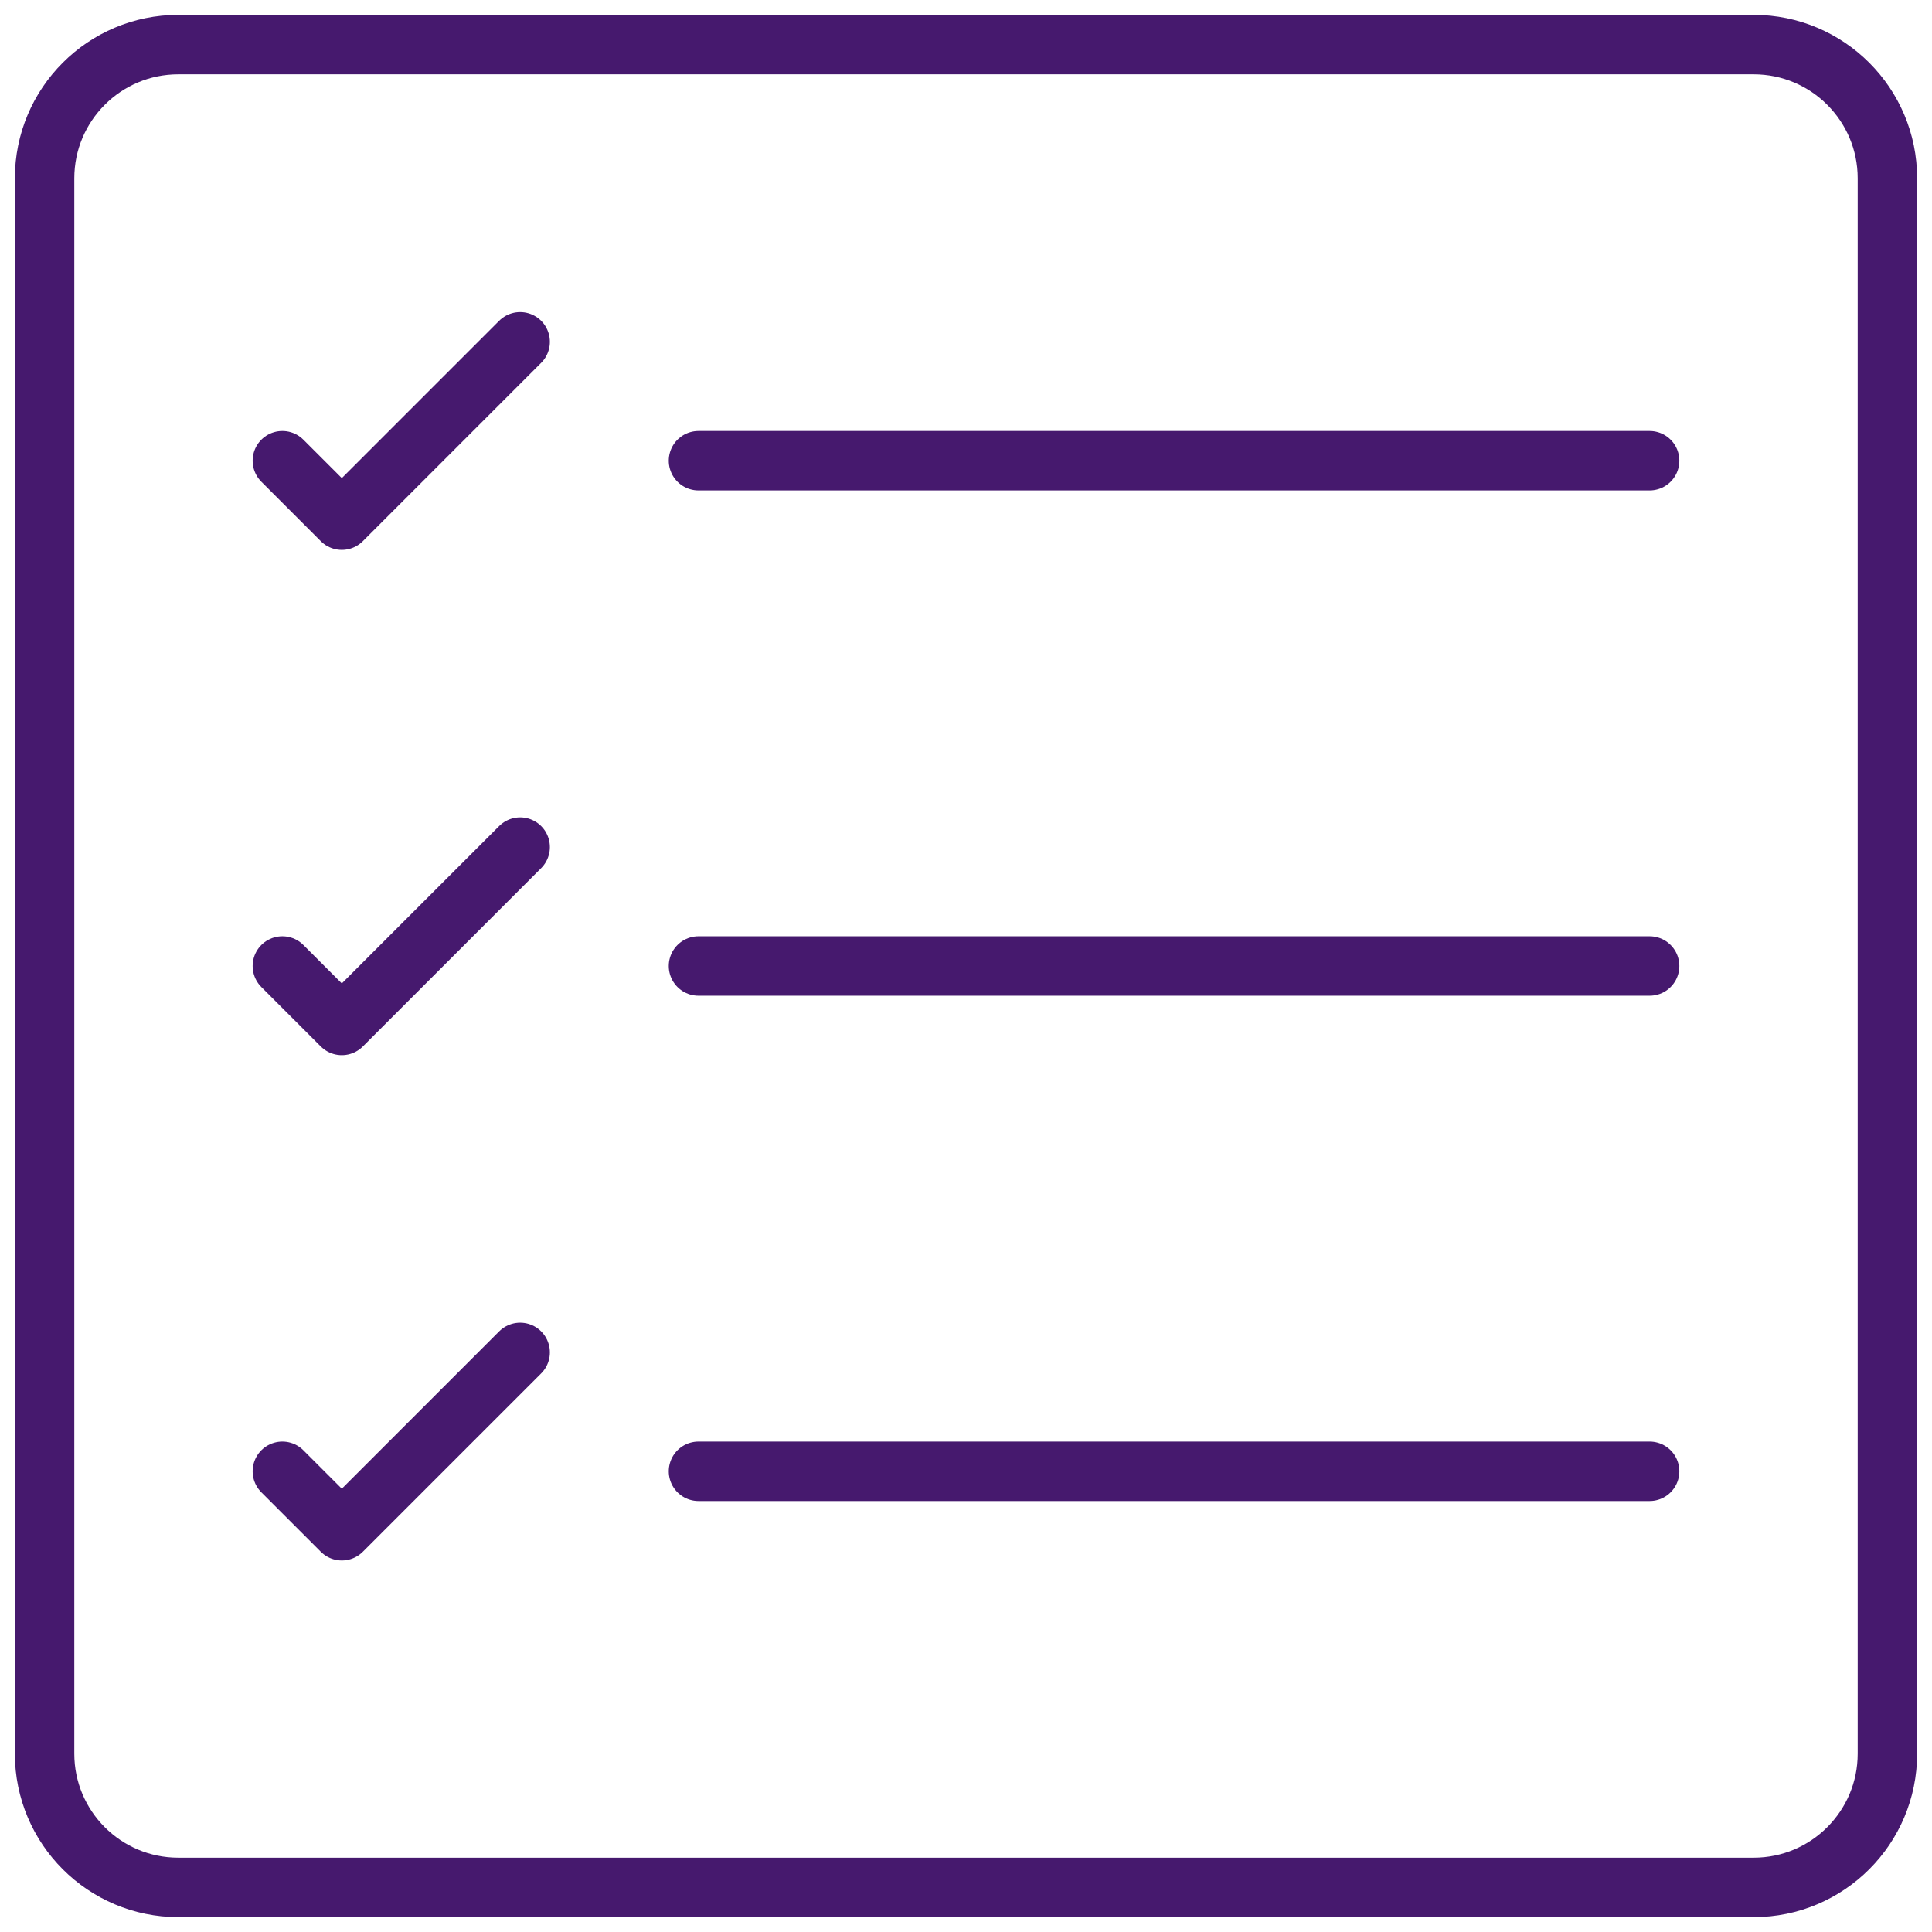
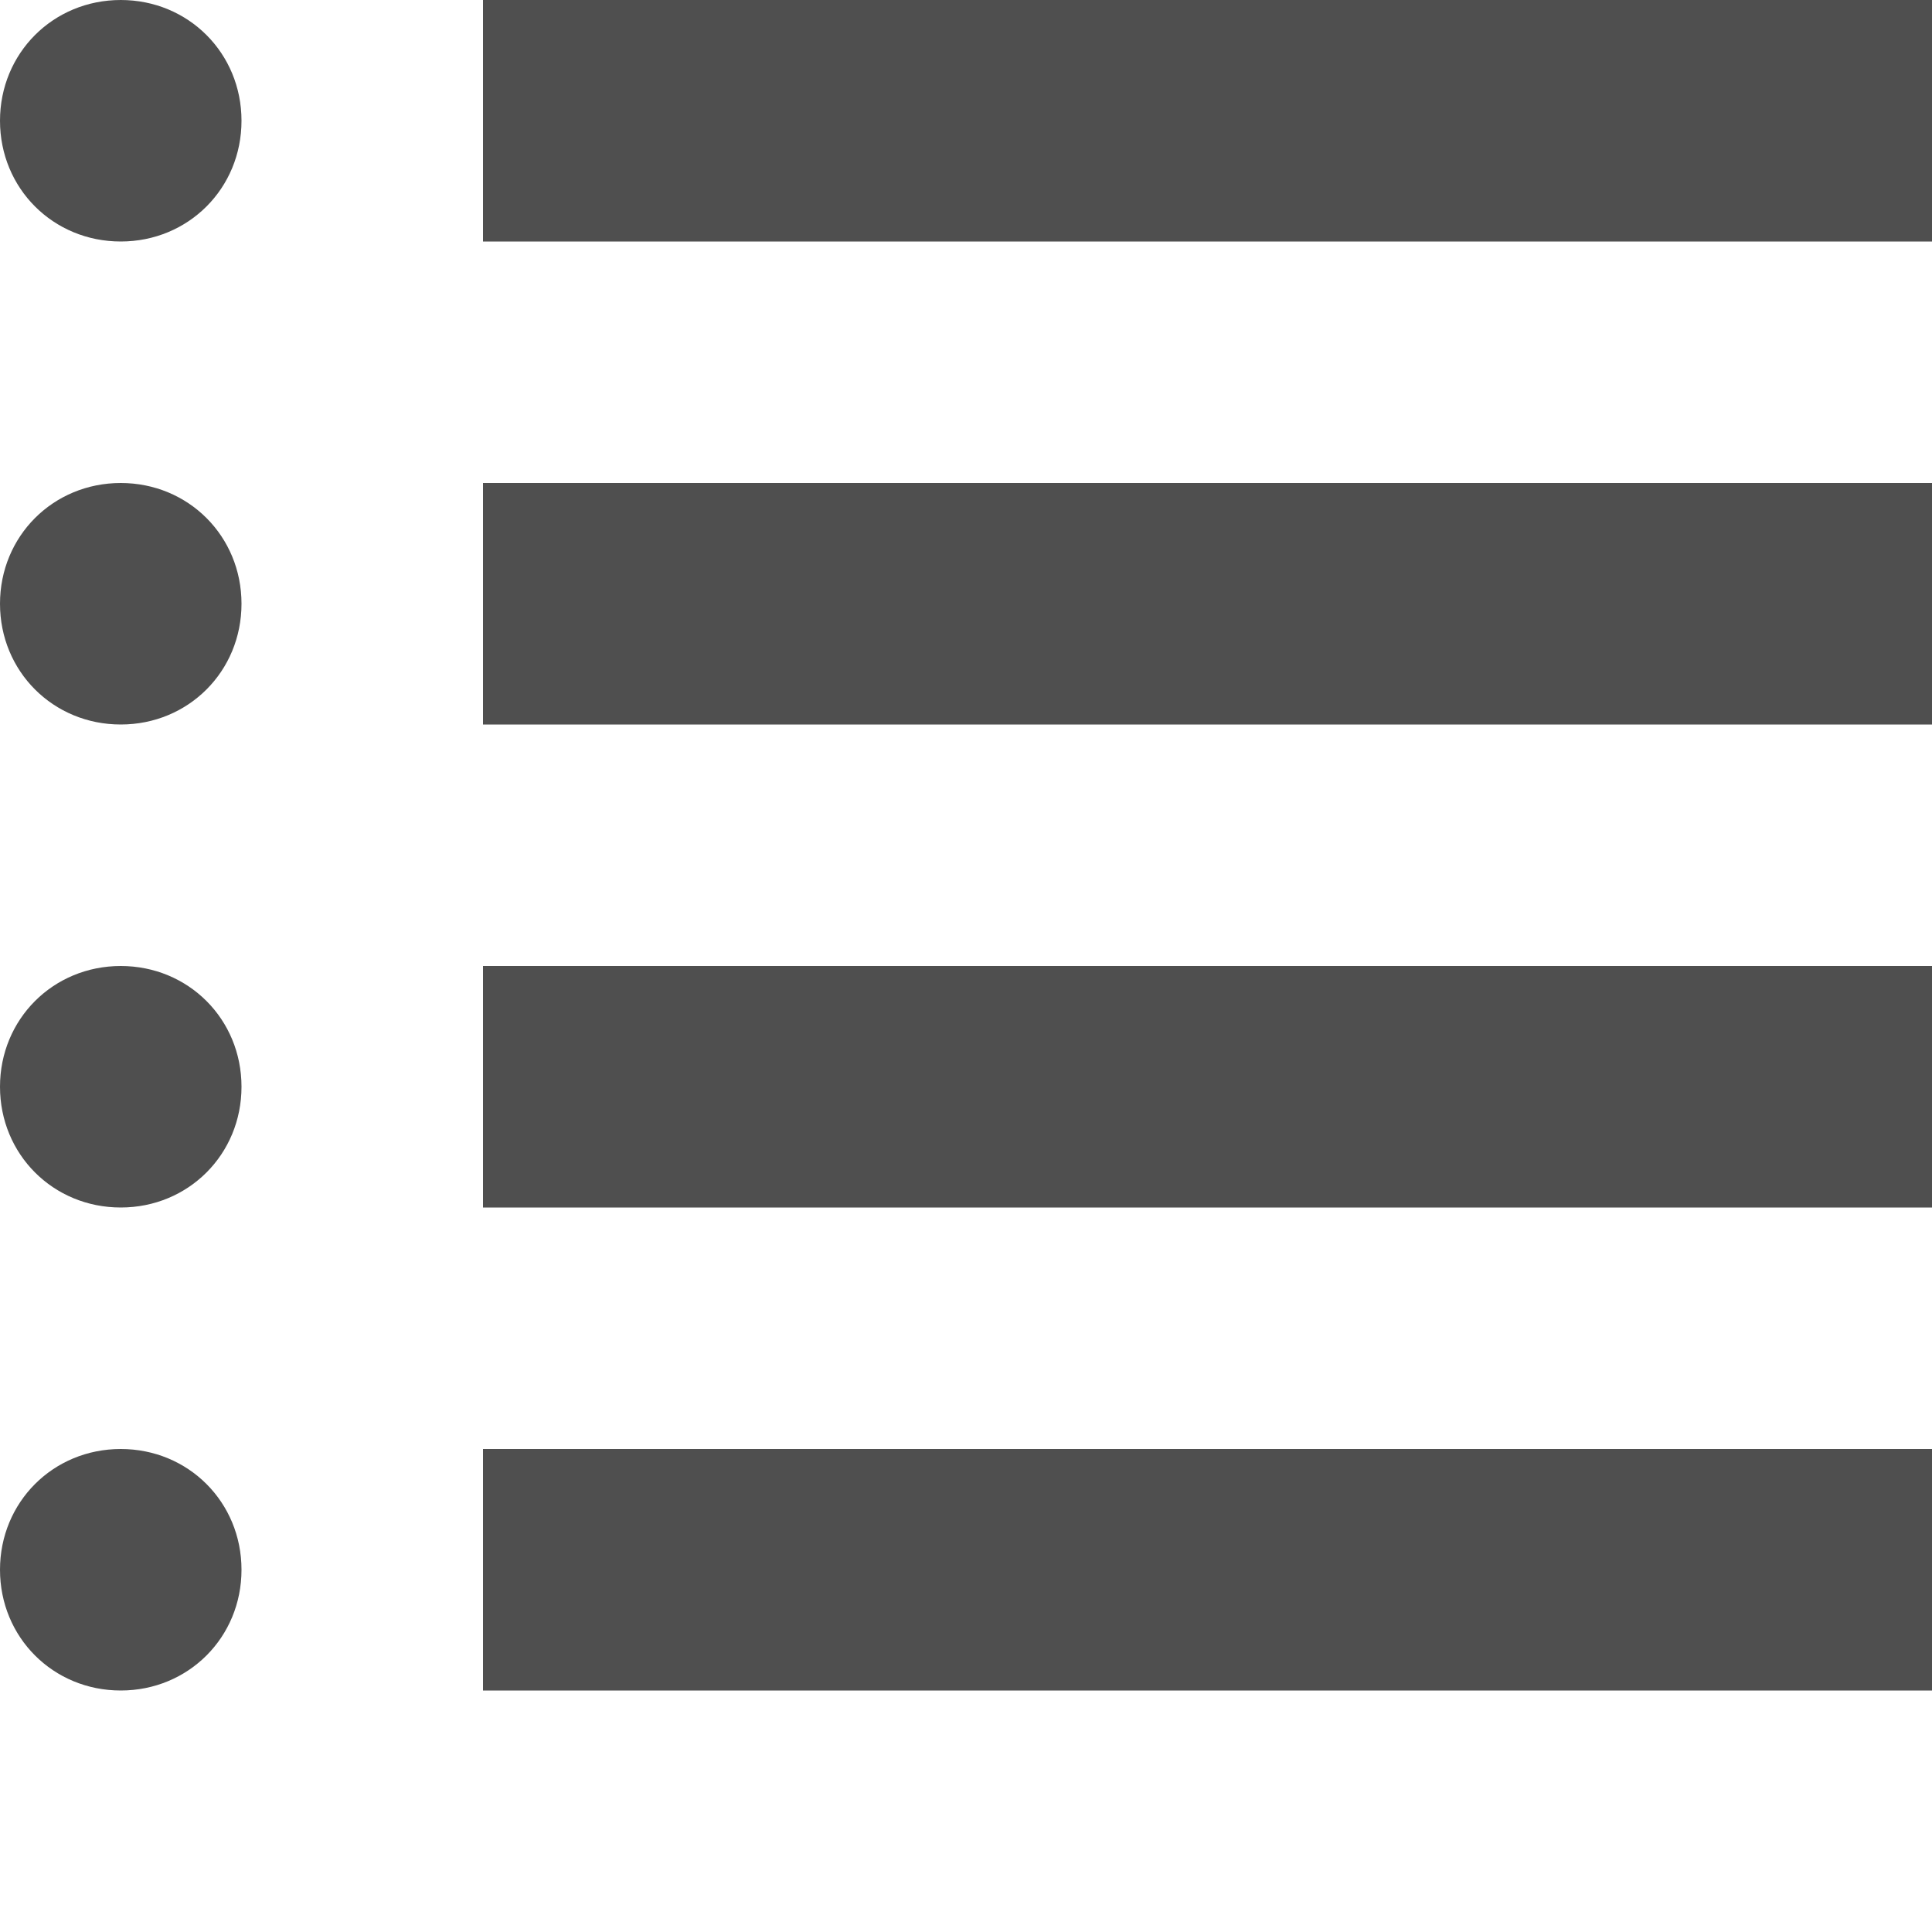
- <svg xmlns="http://www.w3.org/2000/svg" version="1.1" id="Layer_1" x="0px" y="0px" viewBox="0 0 130 130" enable-background="new 0 0 130 130" xml:space="preserve">
-   <g>
-     <path fill="none" stroke="#46196E" stroke-width="4" stroke-linecap="round" stroke-linejoin="round" stroke-miterlimit="10" d="   M118,127H12c-4.971,0-9-4.029-9-9V12c0-4.971,4.029-9,9-9h106c4.971,0,9,4.029,9,9v106C127,122.971,122.971,127,118,127z" />
-     <line fill="none" stroke="#46196E" stroke-width="4" stroke-linecap="round" stroke-linejoin="round" stroke-miterlimit="10" x1="47" y1="65" x2="111" y2="65" />
-     <line fill="none" stroke="#46196E" stroke-width="4" stroke-linecap="round" stroke-linejoin="round" stroke-miterlimit="10" x1="47" y1="31" x2="111" y2="31" />
-     <line fill="none" stroke="#46196E" stroke-width="4" stroke-linecap="round" stroke-linejoin="round" stroke-miterlimit="10" x1="47" y1="99" x2="111" y2="99" />
-     <polyline fill="none" stroke="#46196E" stroke-width="4" stroke-linecap="round" stroke-linejoin="round" stroke-miterlimit="10" points="   19,31 23,35 35,23  " />
-     <polyline fill="none" stroke="#46196E" stroke-width="4" stroke-linecap="round" stroke-linejoin="round" stroke-miterlimit="10" points="   19,65 23,69 35,57  " />
-     <polyline fill="none" stroke="#46196E" stroke-width="4" stroke-linecap="round" stroke-linejoin="round" stroke-miterlimit="10" points="   19,99 23,103 35,91  " />
-   </g>
+ <svg xmlns="http://www.w3.org/2000/svg" width="8" height="8" viewBox="0 0 8 8" id="svg2" version="1.1">
+   <defs id="defs8" />
+   <path d="M.5 0c-.28 0-.5.22-.5.5s.22.5.5.5.5-.22.5-.5-.22-.5-.5-.5zm1.5 0v1h6v-1h-6zm-1.5 2c-.28 0-.5.22-.5.5s.22.5.5.5.5-.22.5-.5-.22-.5-.5-.5zm1.5 0v1h6v-1h-6zm-1.5 2c-.28 0-.5.22-.5.5s.22.5.5.5.5-.22.5-.5-.22-.5-.5-.5zm1.5 0v1h6v-1h-6zm-1.5 2c-.28 0-.5.22-.5.5s.22.5.5.5.5-.22.5-.5-.22-.5-.5-.5zm1.5 0v1h6v-1h-6z" id="path4" style="fill:#4f4f4f;fill-opacity:1" />
</svg>
